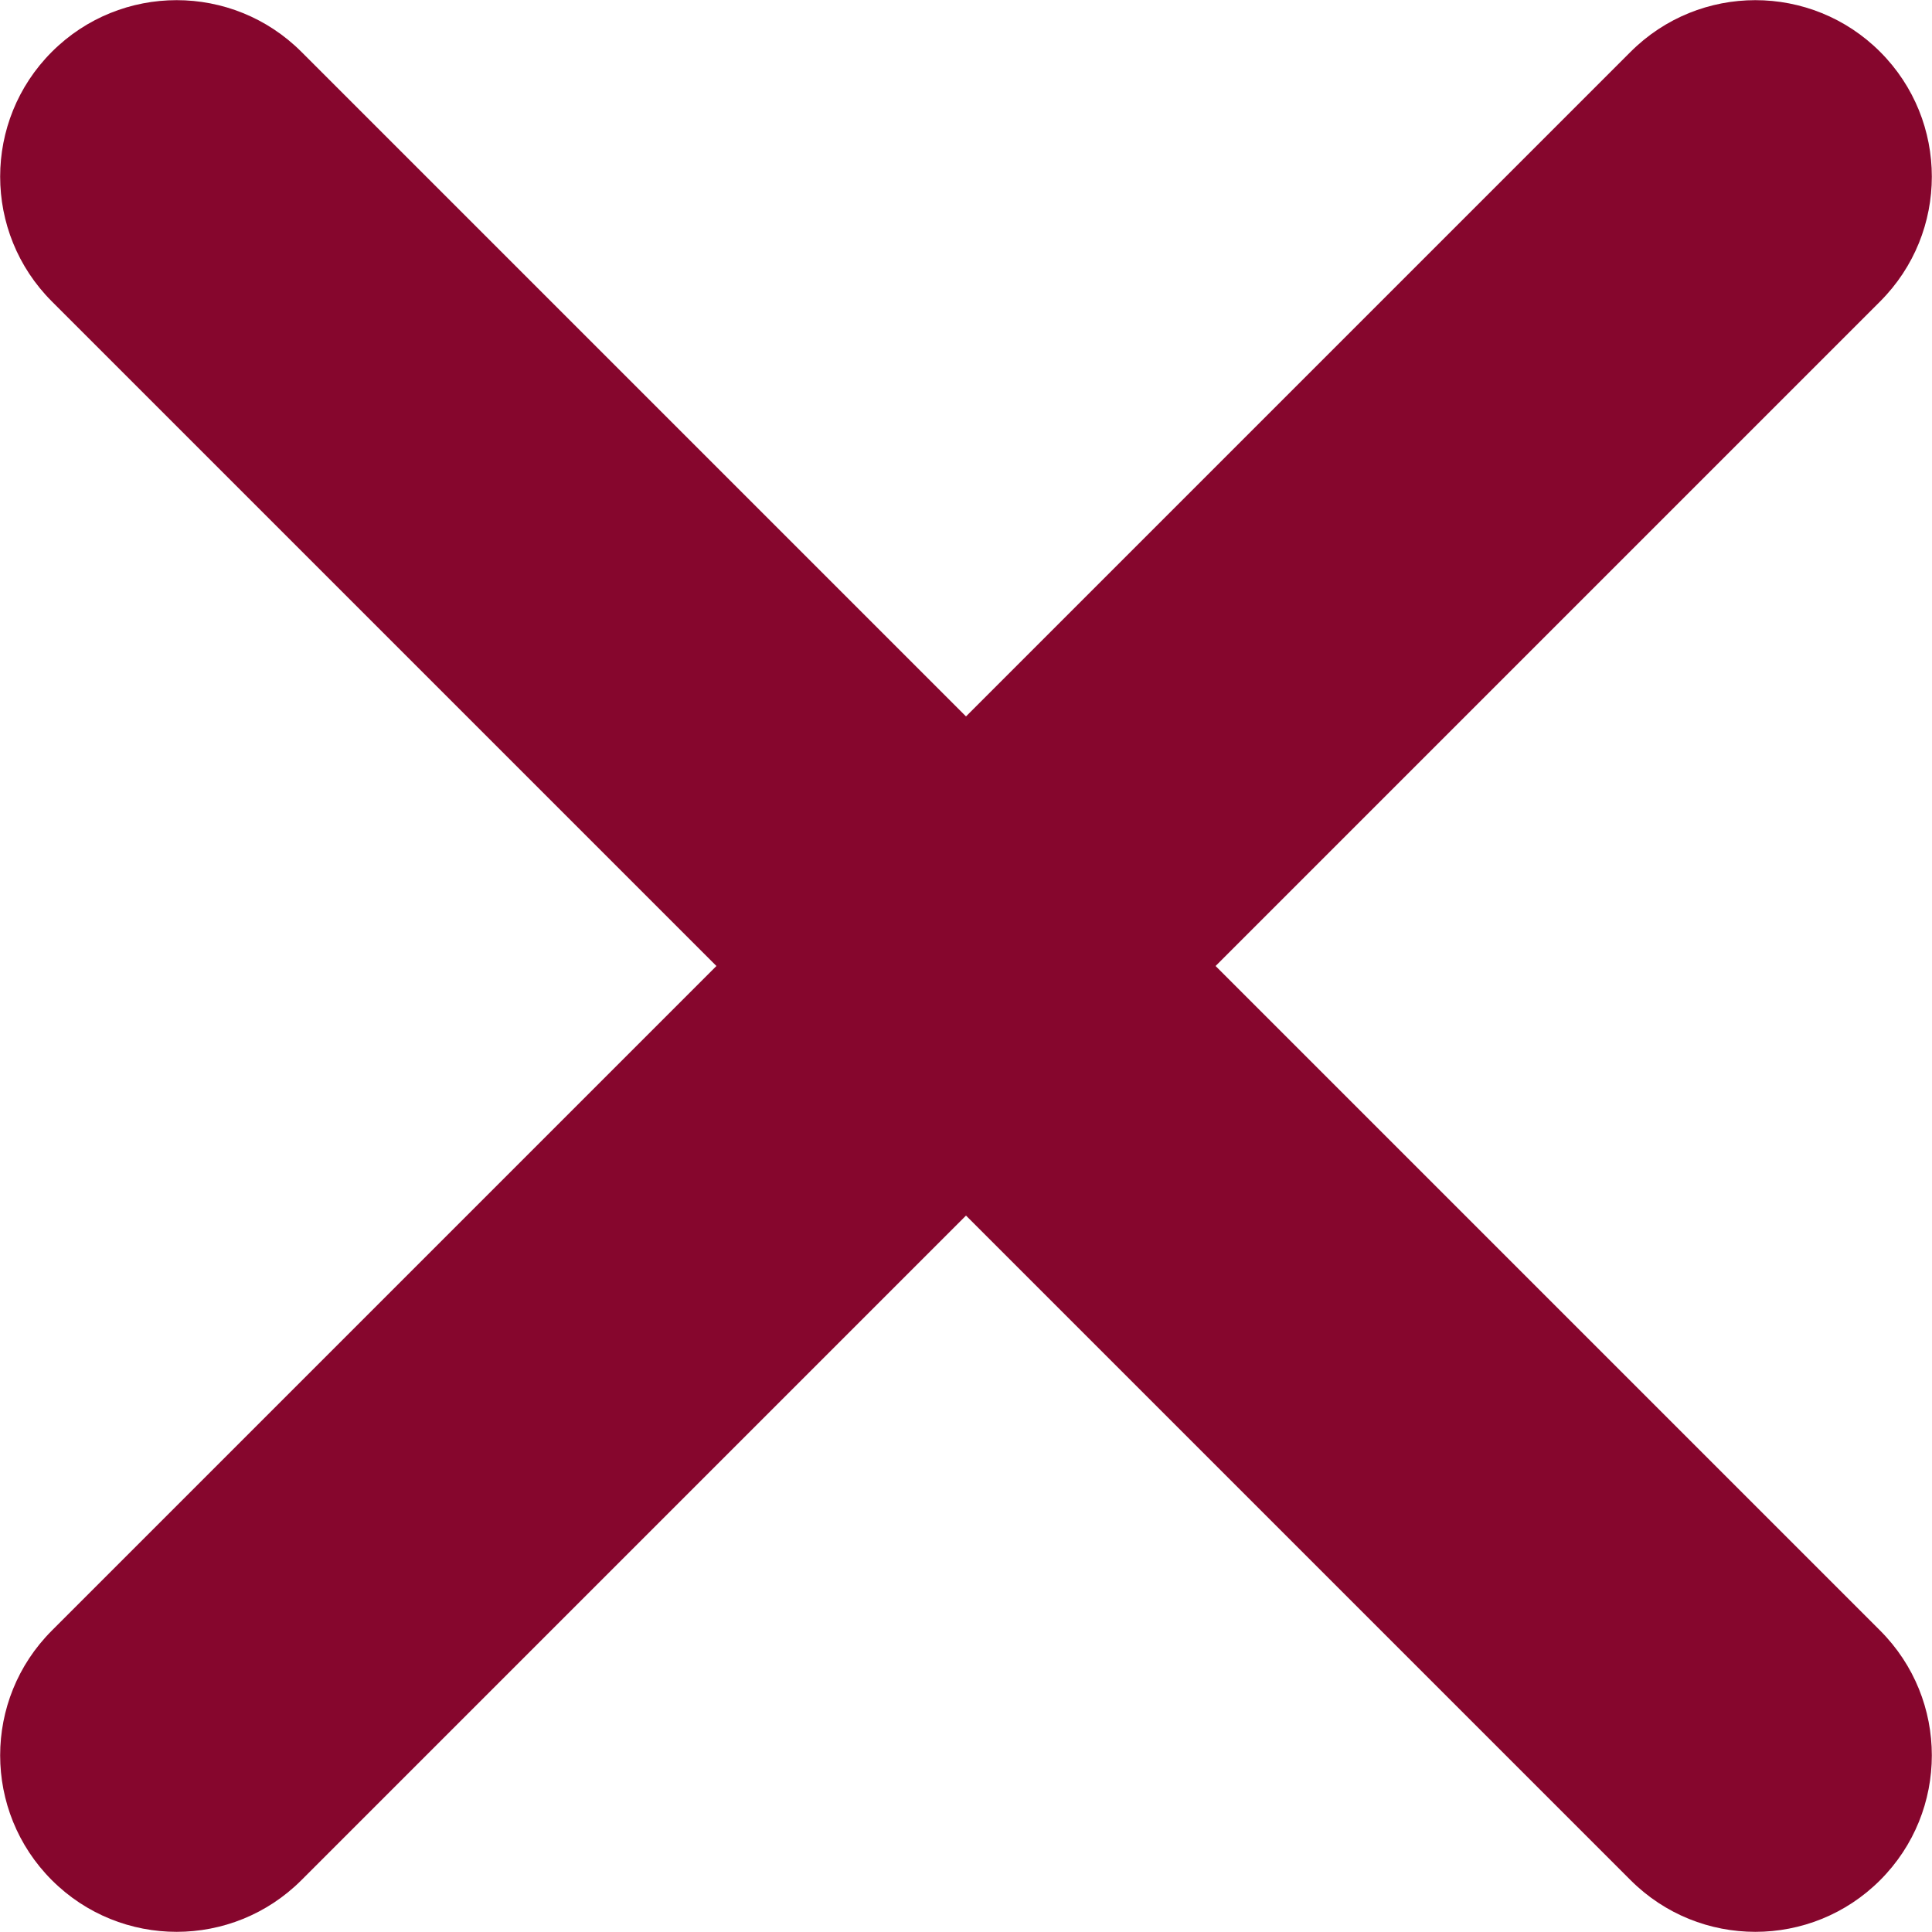
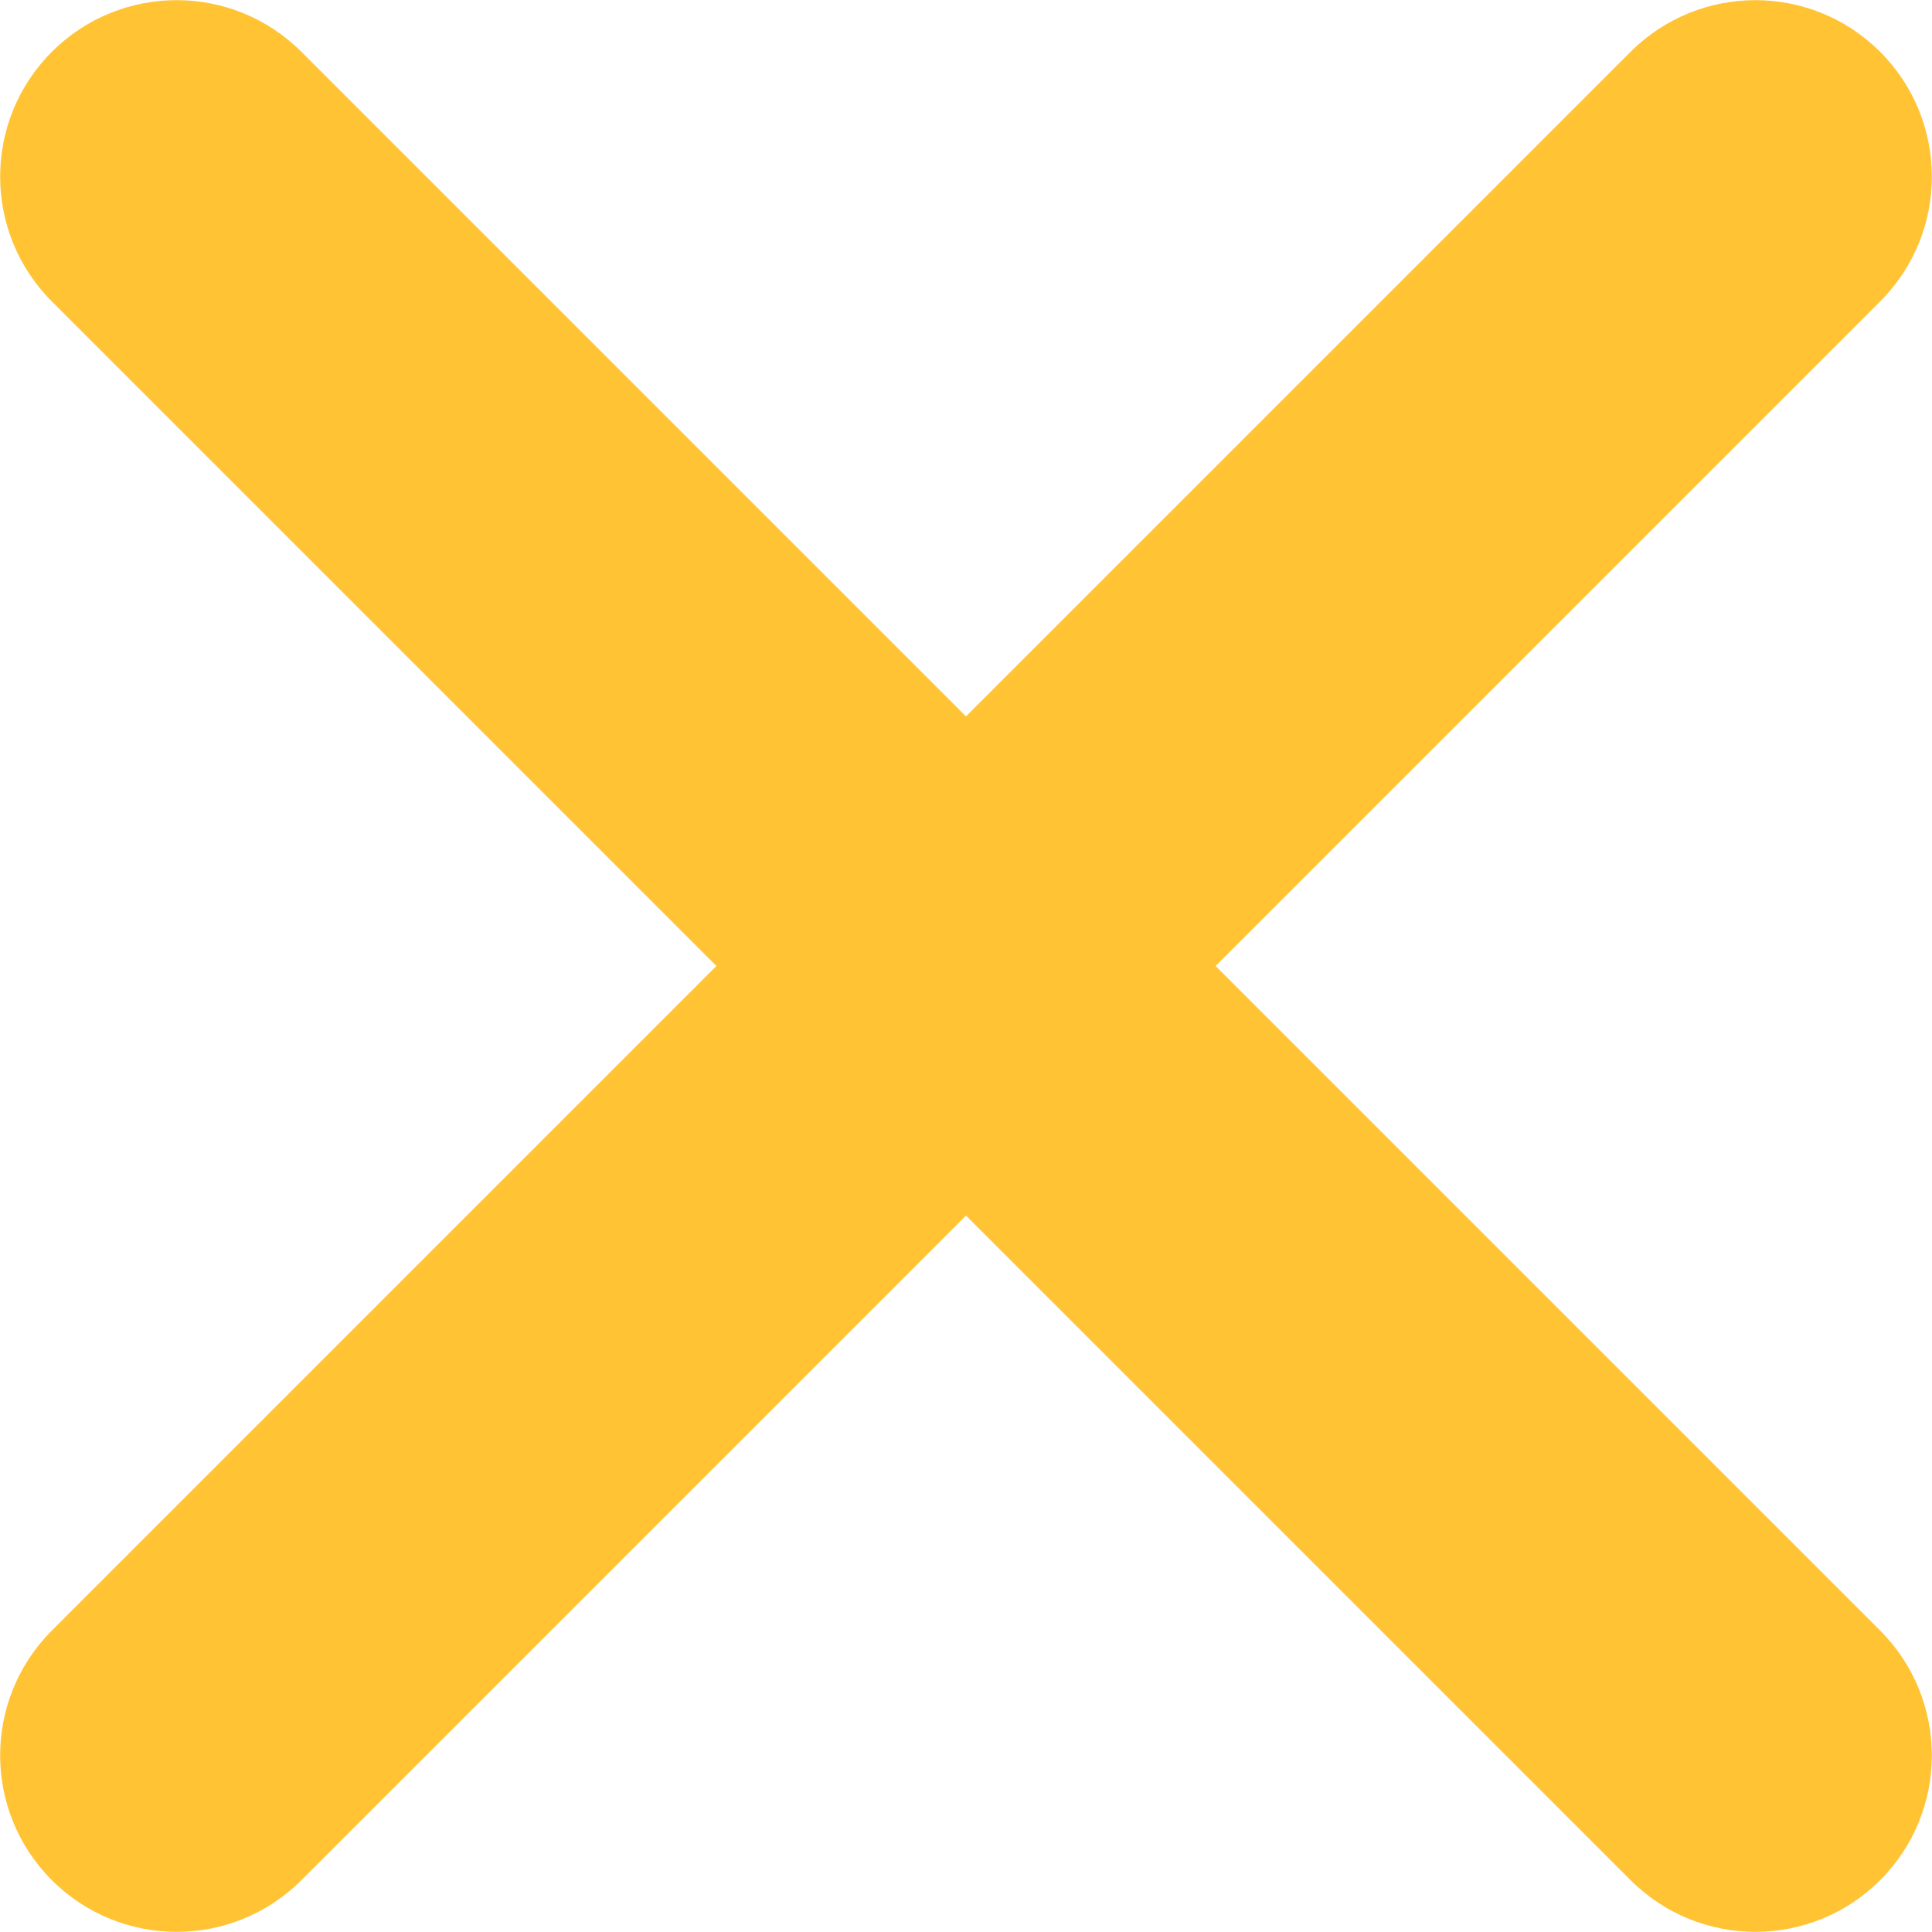
<svg xmlns="http://www.w3.org/2000/svg" width="100mm" height="100mm" viewBox="0 0 100 100" version="1.1" id="svg1">
  <defs id="defs1" />
  <g id="layer1">
    <g id="g2" transform="matrix(0.8304559,-0.8304559,0.8304559,0.8304559,-53.64515,91.45806)">
-       <rect style="fill:#86062d;stroke-width:0.265" id="rect1" width="113.953" height="15.555" x="30.387" y="29.664" ry="7.778" />
-       <rect style="fill:#86062d;stroke-width:0.265" id="rect2" width="113.953" height="15.555" x="-19.535" y="-95.141" ry="7.778" transform="rotate(90)" />
+       <rect style="fill:#ffc334;stroke-width:0.265" id="rect1" width="113.953" height="15.555" x="30.387" y="29.664" ry="7.778" />
+       <rect style="fill:#ffc334;stroke-width:0.265" id="rect2" width="113.953" height="15.555" x="-19.535" y="-95.141" ry="7.778" transform="rotate(90)" />
    </g>
  </g>
</svg>
